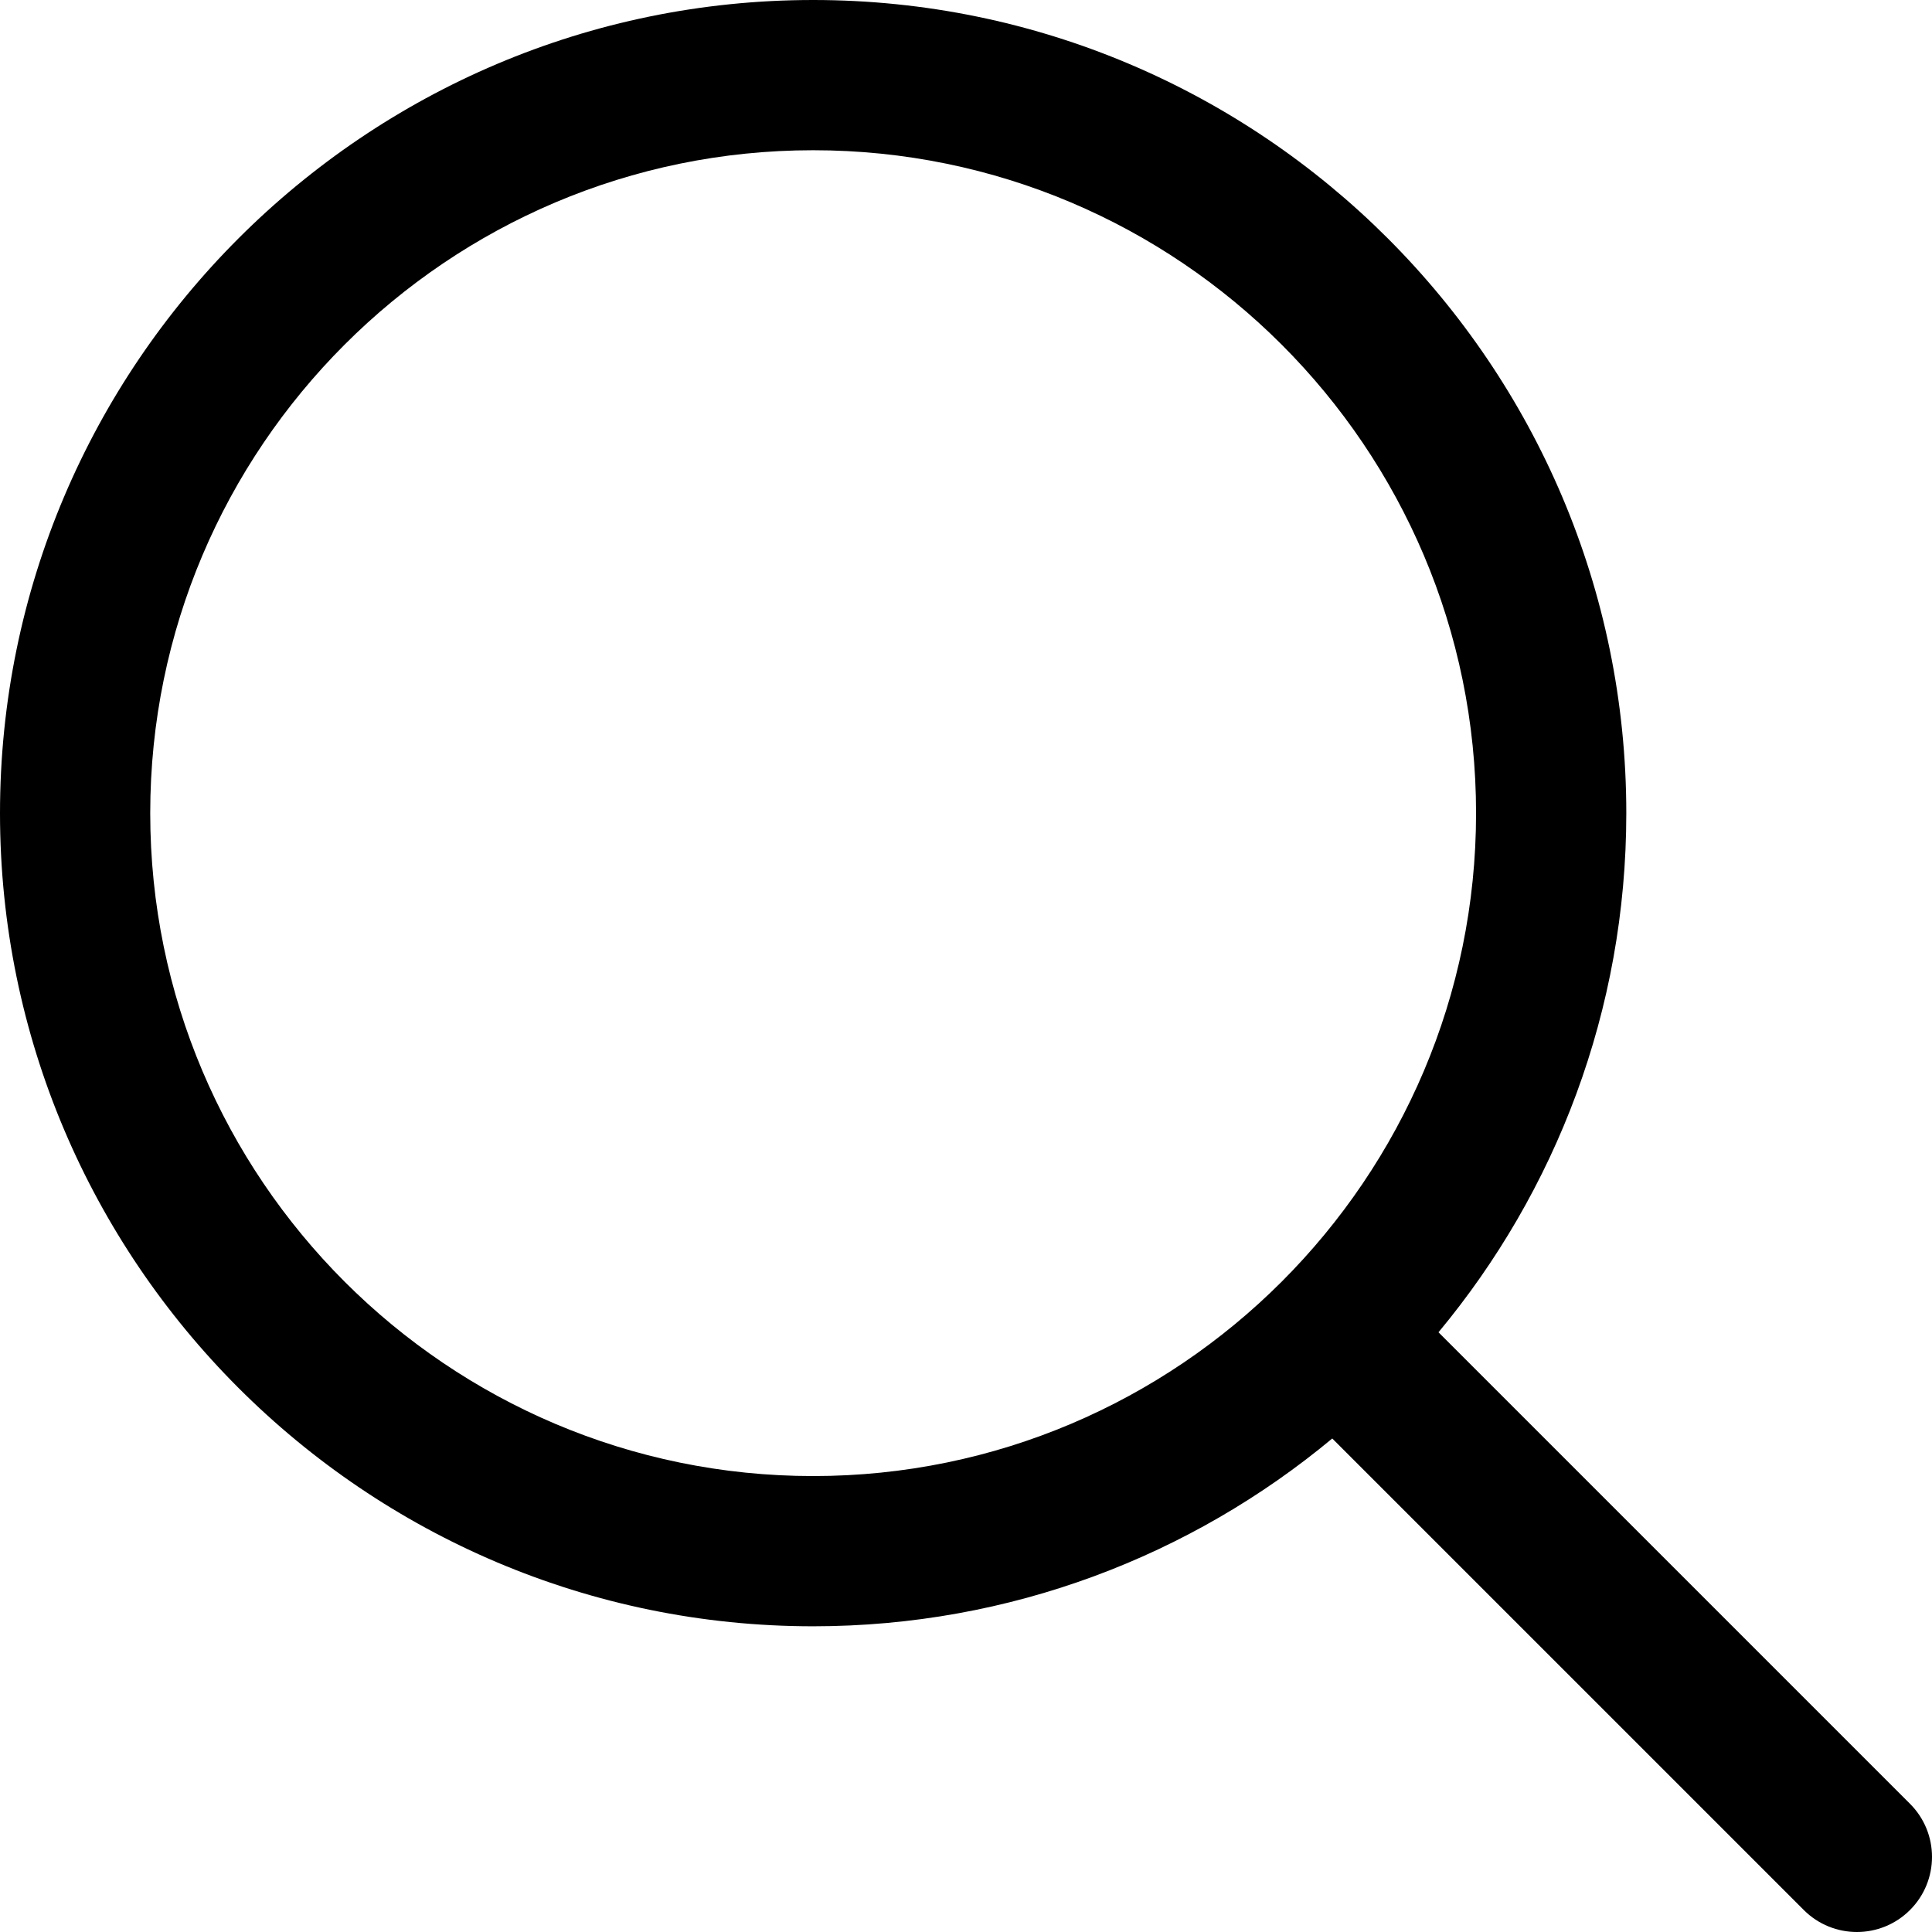
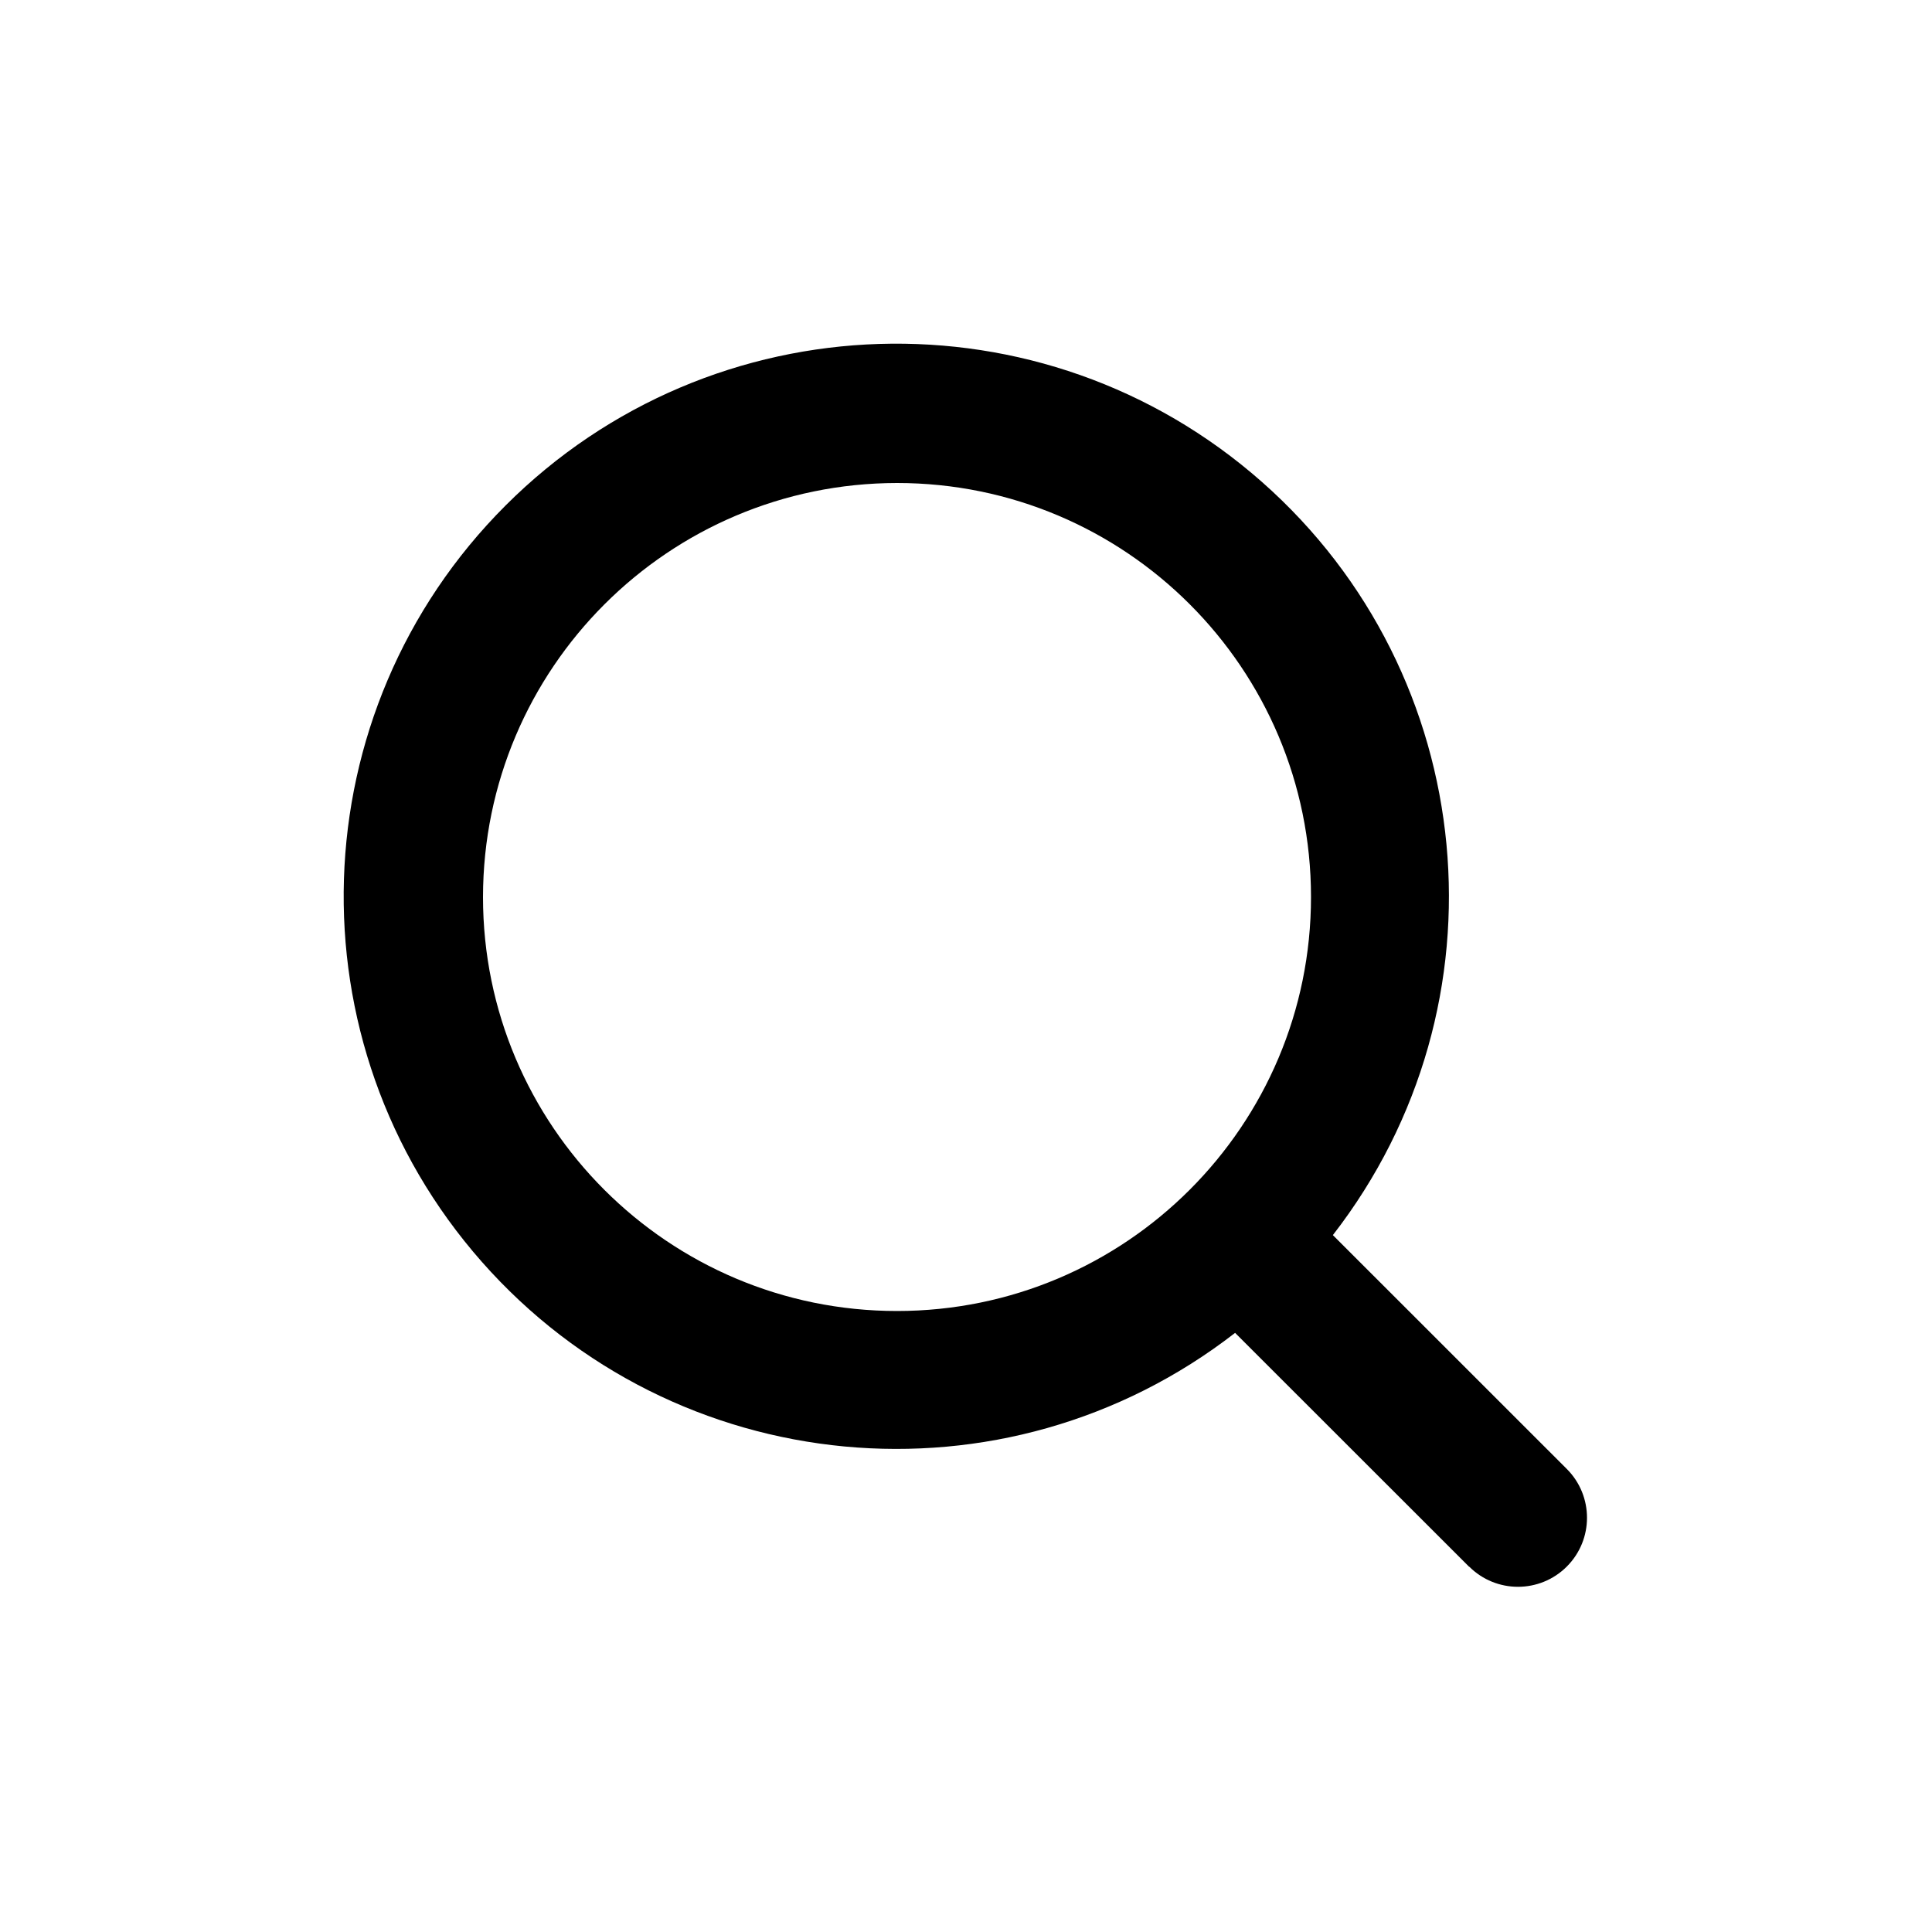
- <svg xmlns="http://www.w3.org/2000/svg" version="1.1" id="Capa_1" x="0px" y="0px" viewBox="0 0 192.904 192.904" style="enable-background:new 0 0 192.904 192.904;" xml:space="preserve">
-   <path d="M190.707,180.101l-47.078-47.077c11.702-14.072,18.752-32.142,18.752-51.831C162.381,36.423,125.959,0,81.191,0  C36.422,0,0,36.423,0,81.193c0,44.767,36.422,81.187,81.191,81.187c19.688,0,37.759-7.049,51.831-18.751l47.079,47.078  c1.464,1.465,3.384,2.197,5.303,2.197c1.919,0,3.839-0.732,5.304-2.197C193.637,187.778,193.637,183.03,190.707,180.101z M15,81.193  C15,44.694,44.693,15,81.191,15c36.497,0,66.189,29.694,66.189,66.193c0,36.496-29.692,66.187-66.189,66.187  C44.693,147.38,15,117.689,15,81.193z" />
-   <g>
- </g>
-   <g>
- </g>
-   <g>
- </g>
-   <g>
- </g>
-   <g>
- </g>
-   <g>
- </g>
-   <g>
- </g>
-   <g>
- </g>
-   <g>
- </g>
-   <g>
- </g>
-   <g>
- </g>
-   <g>
- </g>
-   <g>
- </g>
-   <g>
- </g>
-   <g>
- </g>
+ <svg xmlns="http://www.w3.org/2000/svg" id="_Icons_Search" data-name="_Icons / Search" width="28" height="28" viewBox="0 0 28 28">
+   <defs>
+     <clipPath id="clip-path">
+       <path id="Search" d="M16.293,17.708,12.9,14.317A8.009,8.009,0,1,1,14.317,12.9l3.39,3.389a1,1,0,0,1-1.415,1.415ZM2,8A6,6,0,1,0,8,2,6.007,6.007,0,0,0,2,8Z" transform="translate(5 5)" />
+     </clipPath>
+   </defs>
+   <g id="Group_2" data-name="Group 2">
+     <path id="Search-2" data-name="Search" d="M16.293,17.708,12.9,14.317A8.009,8.009,0,1,1,14.317,12.9l3.39,3.389a1,1,0,0,1-1.415,1.415ZM2,8A6,6,0,1,0,8,2,6.007,6.007,0,0,0,2,8Z" transform="translate(5 5)" />
+   </g>
</svg>
